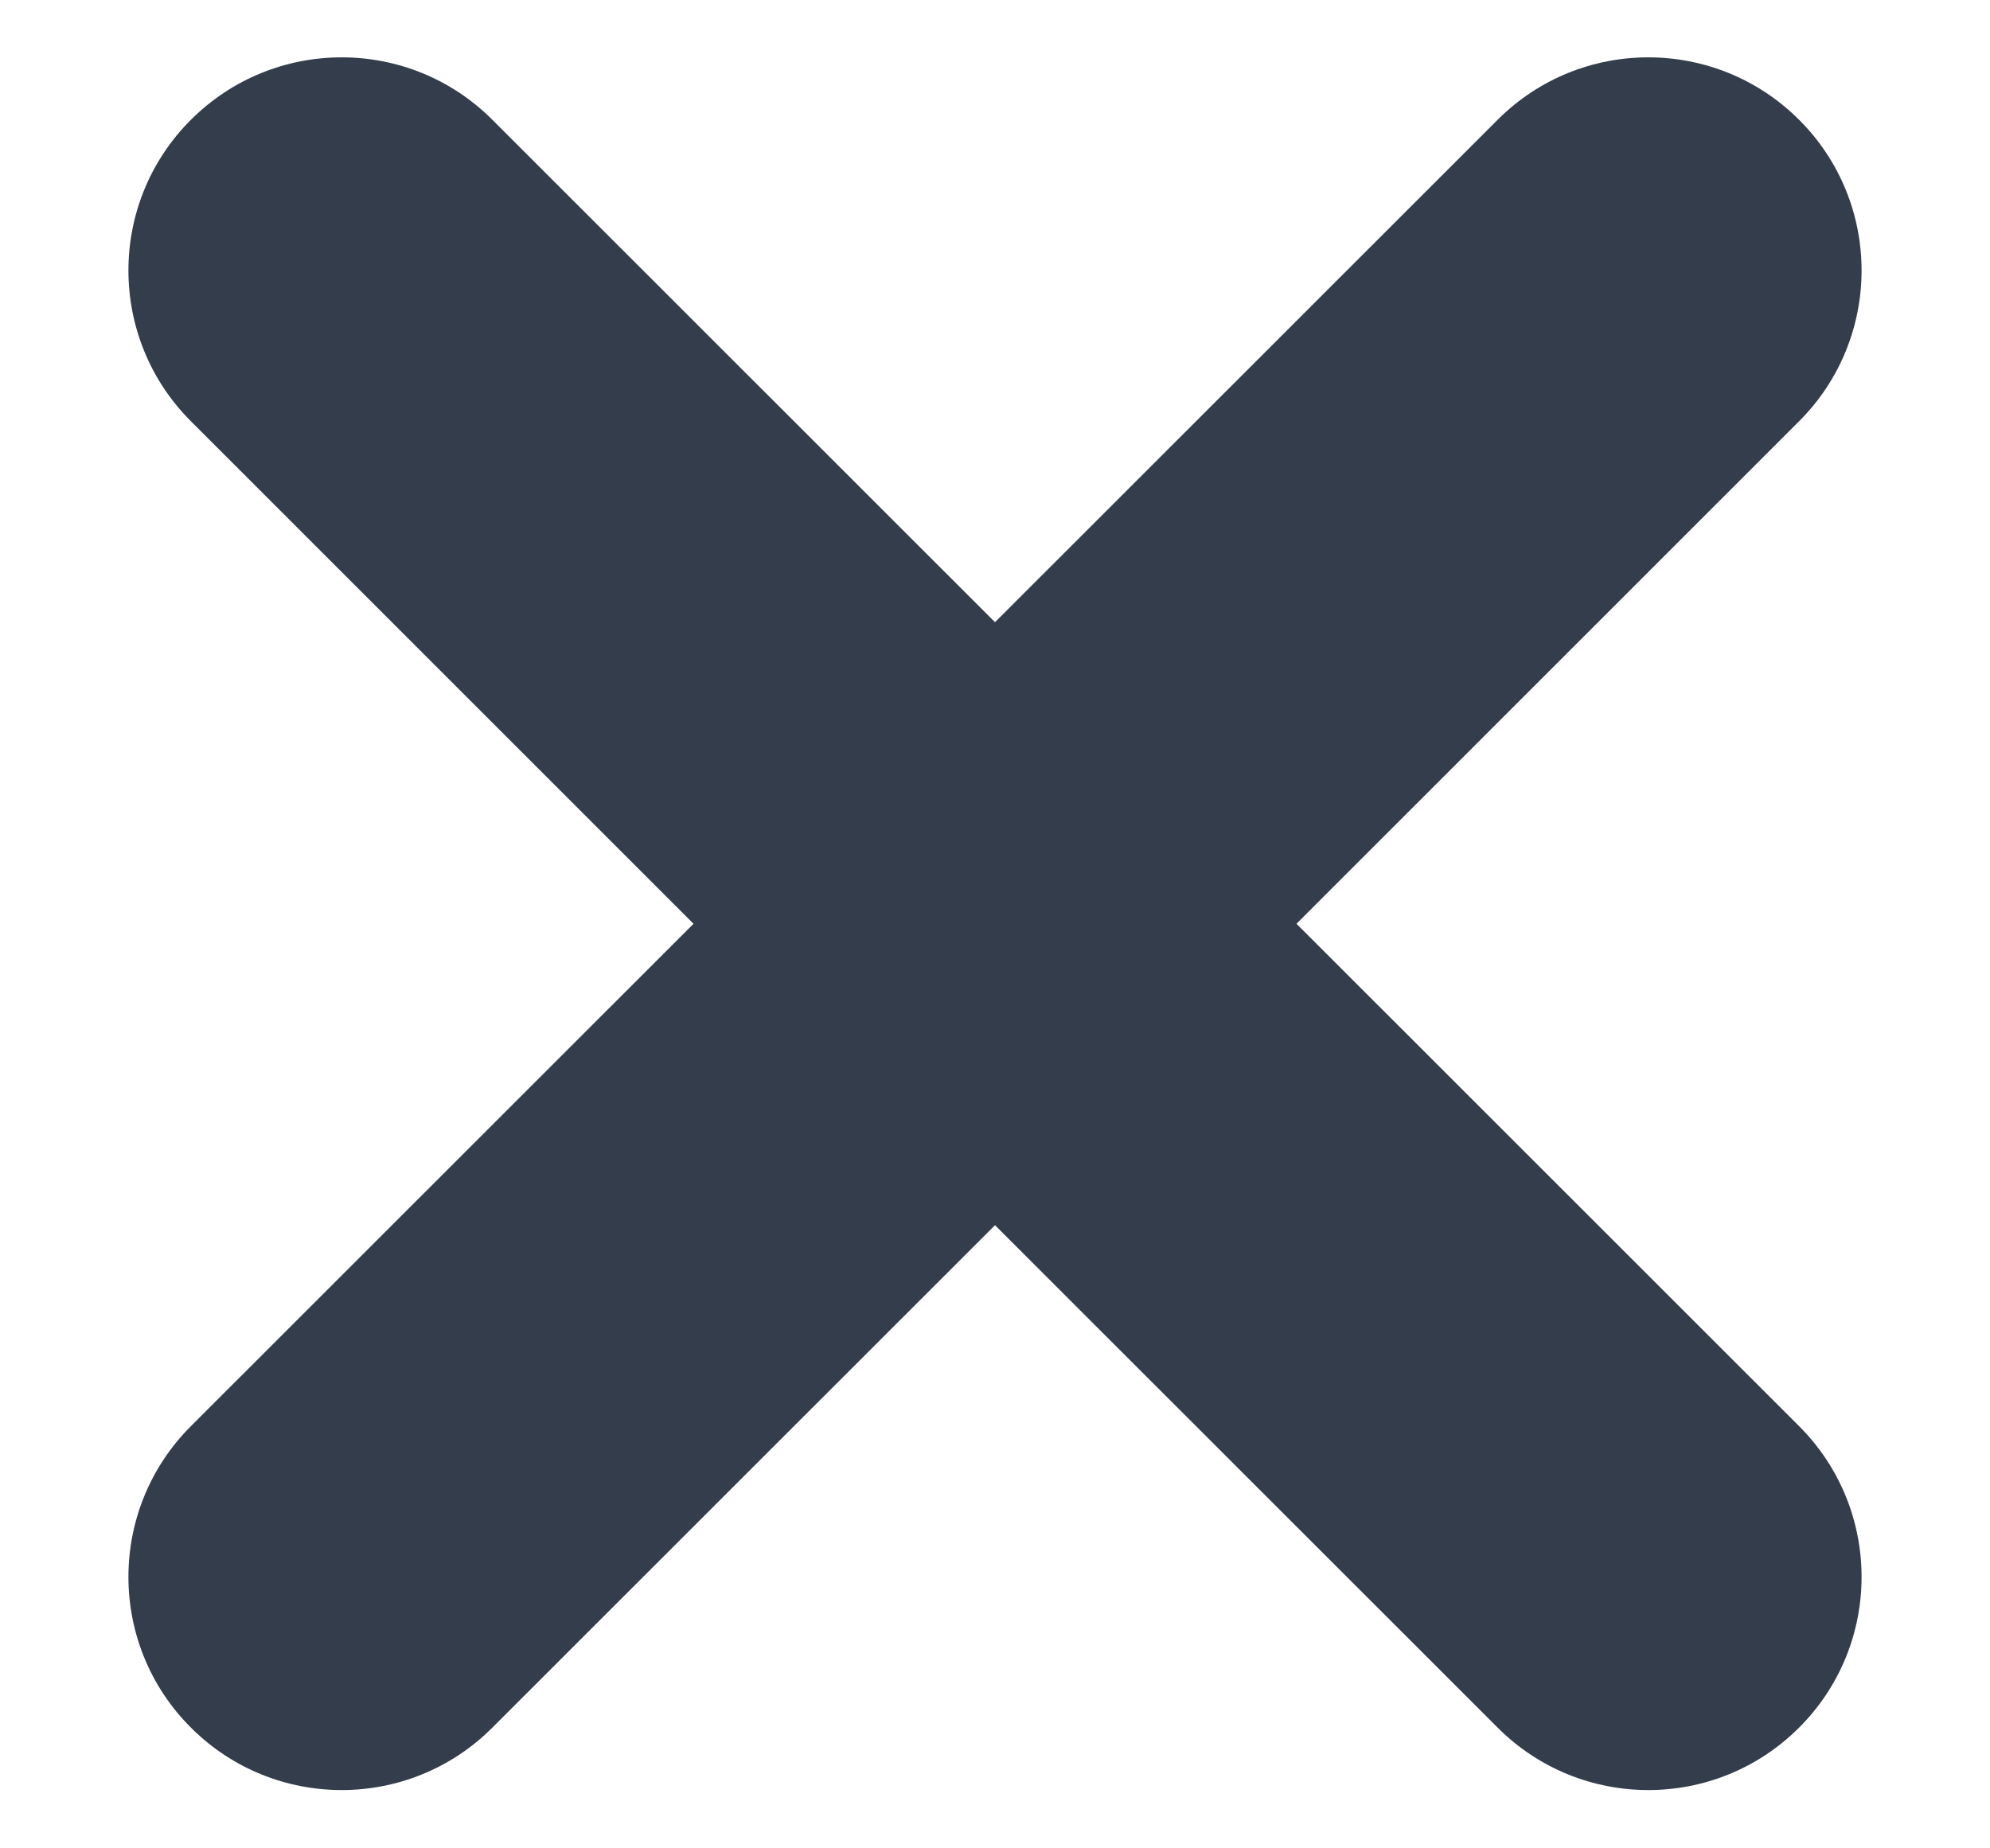
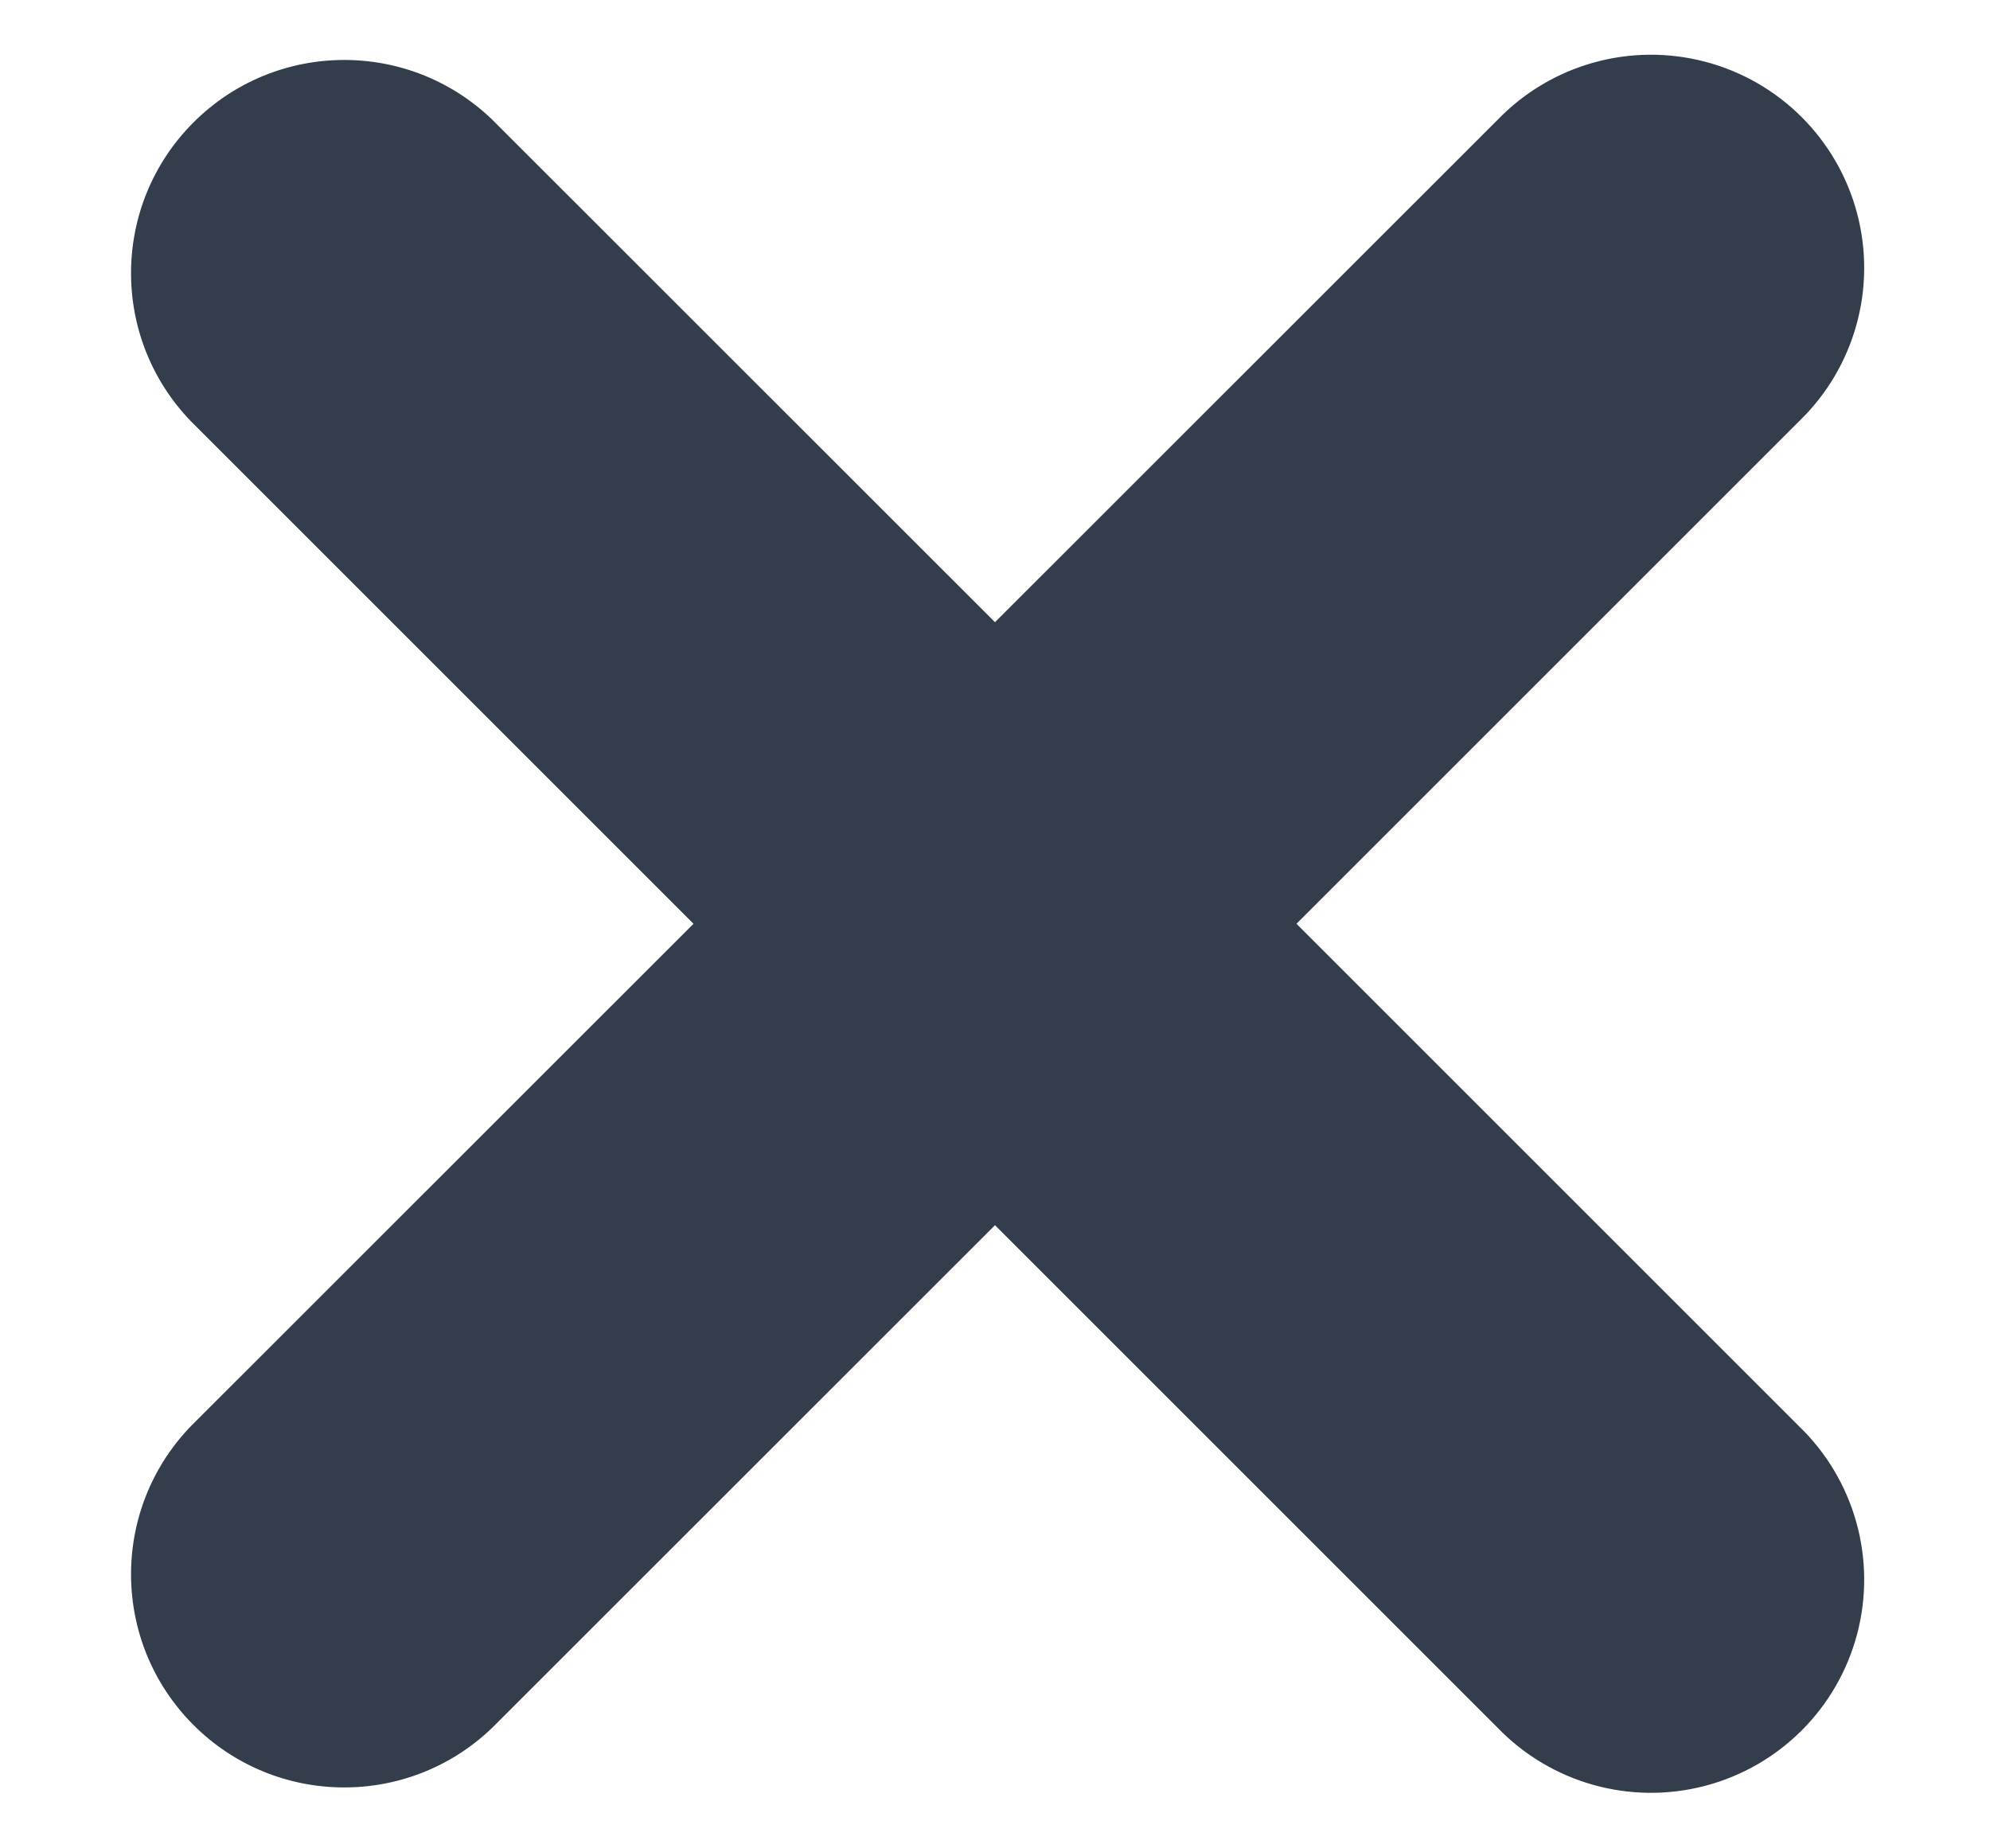
- <svg xmlns="http://www.w3.org/2000/svg" width="14" height="13" viewBox="0 0 14 13" fill="none">
-   <path fill-rule="evenodd" clip-rule="evenodd" d="M3.464 0.843C2.879 0.257 1.929 0.257 1.343 0.843C0.757 1.428 0.757 2.378 1.343 2.964L4.879 6.5L1.343 10.035C0.757 10.621 0.757 11.571 1.343 12.156C1.929 12.742 2.879 12.742 3.464 12.156L7 8.621L10.536 12.156C11.121 12.742 12.071 12.742 12.657 12.156C13.243 11.571 13.243 10.621 12.657 10.035L9.121 6.5L12.657 2.964C13.243 2.378 13.243 1.428 12.657 0.843C12.071 0.257 11.121 0.257 10.536 0.843L7 4.378L3.464 0.843Z" fill="#333D4B" />
+ <svg xmlns="http://www.w3.org/2000/svg" width="14" height="13" fill="none">
+   <path fill-rule="evenodd" d="M3.464.843a1.5 1.5 0 0 0-2.121 2.121L4.879 6.5l-3.536 3.535a1.5 1.5 0 0 0 2.121 2.121L7 8.621l3.536 3.536a1.5 1.5 0 1 0 2.121-2.121L9.121 6.5l3.536-3.536A1.5 1.5 0 1 0 10.536.843L7 4.378 3.464.843z" fill="#333d4b" />
</svg>
